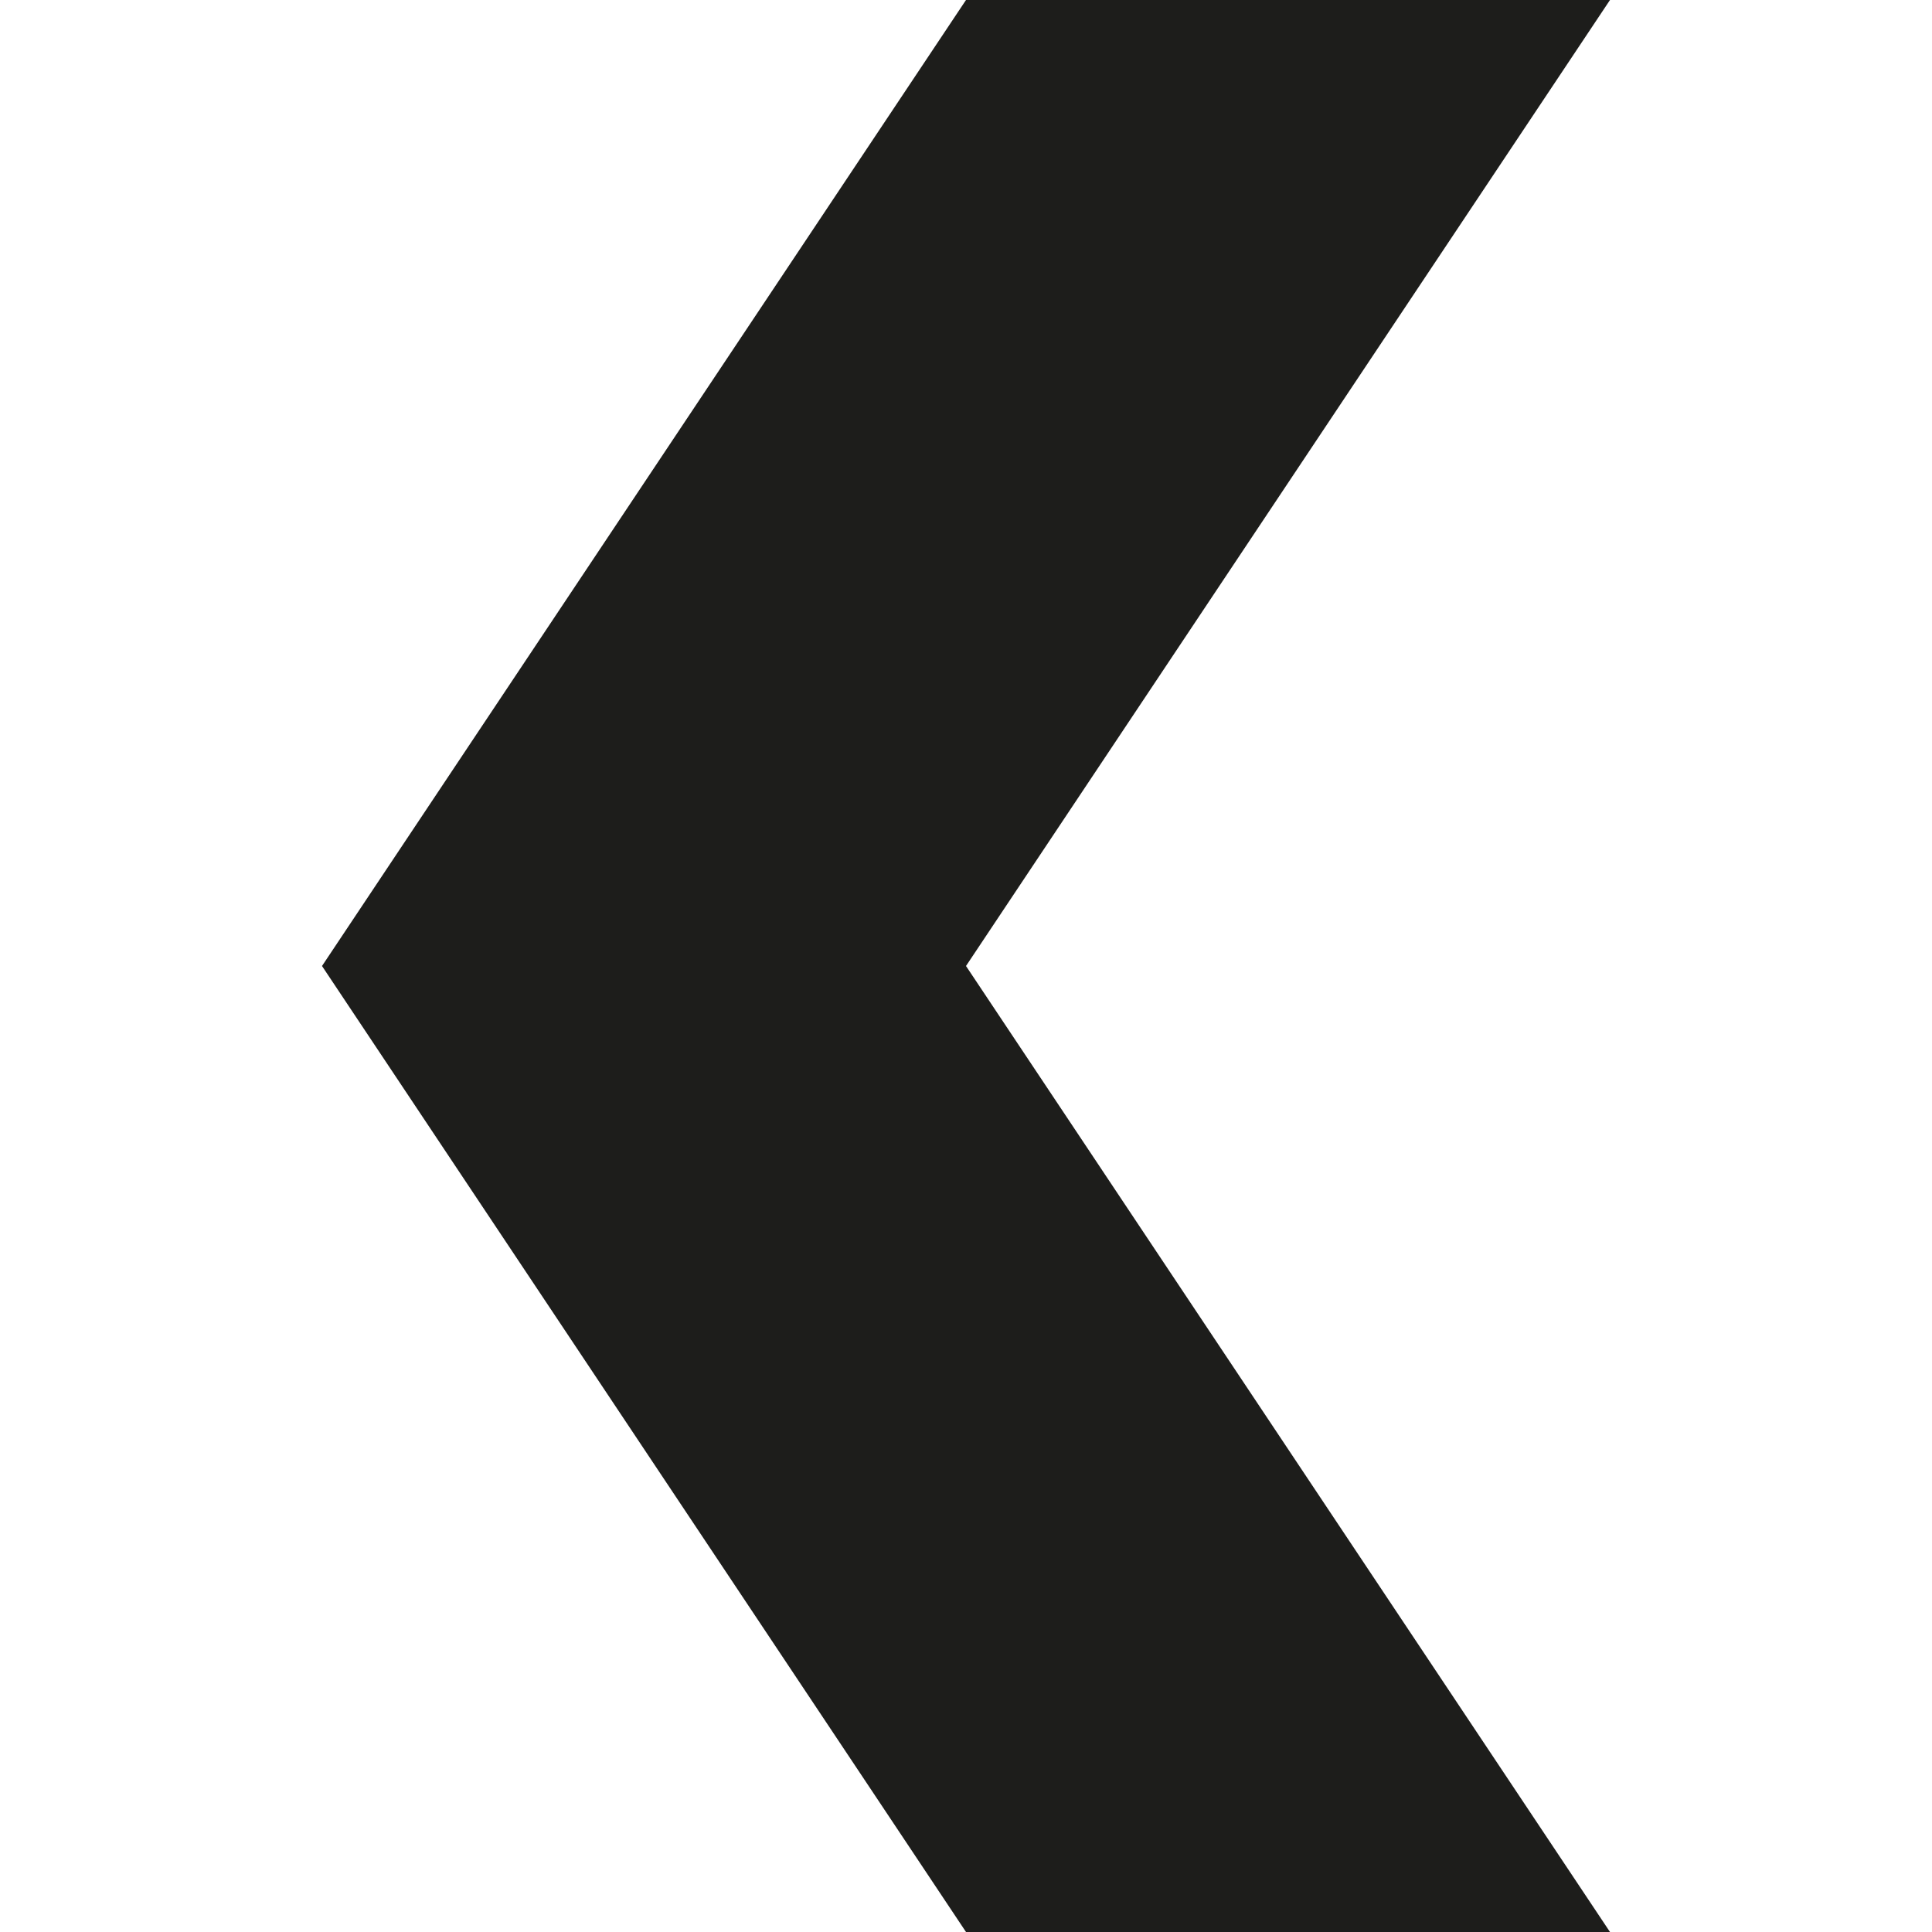
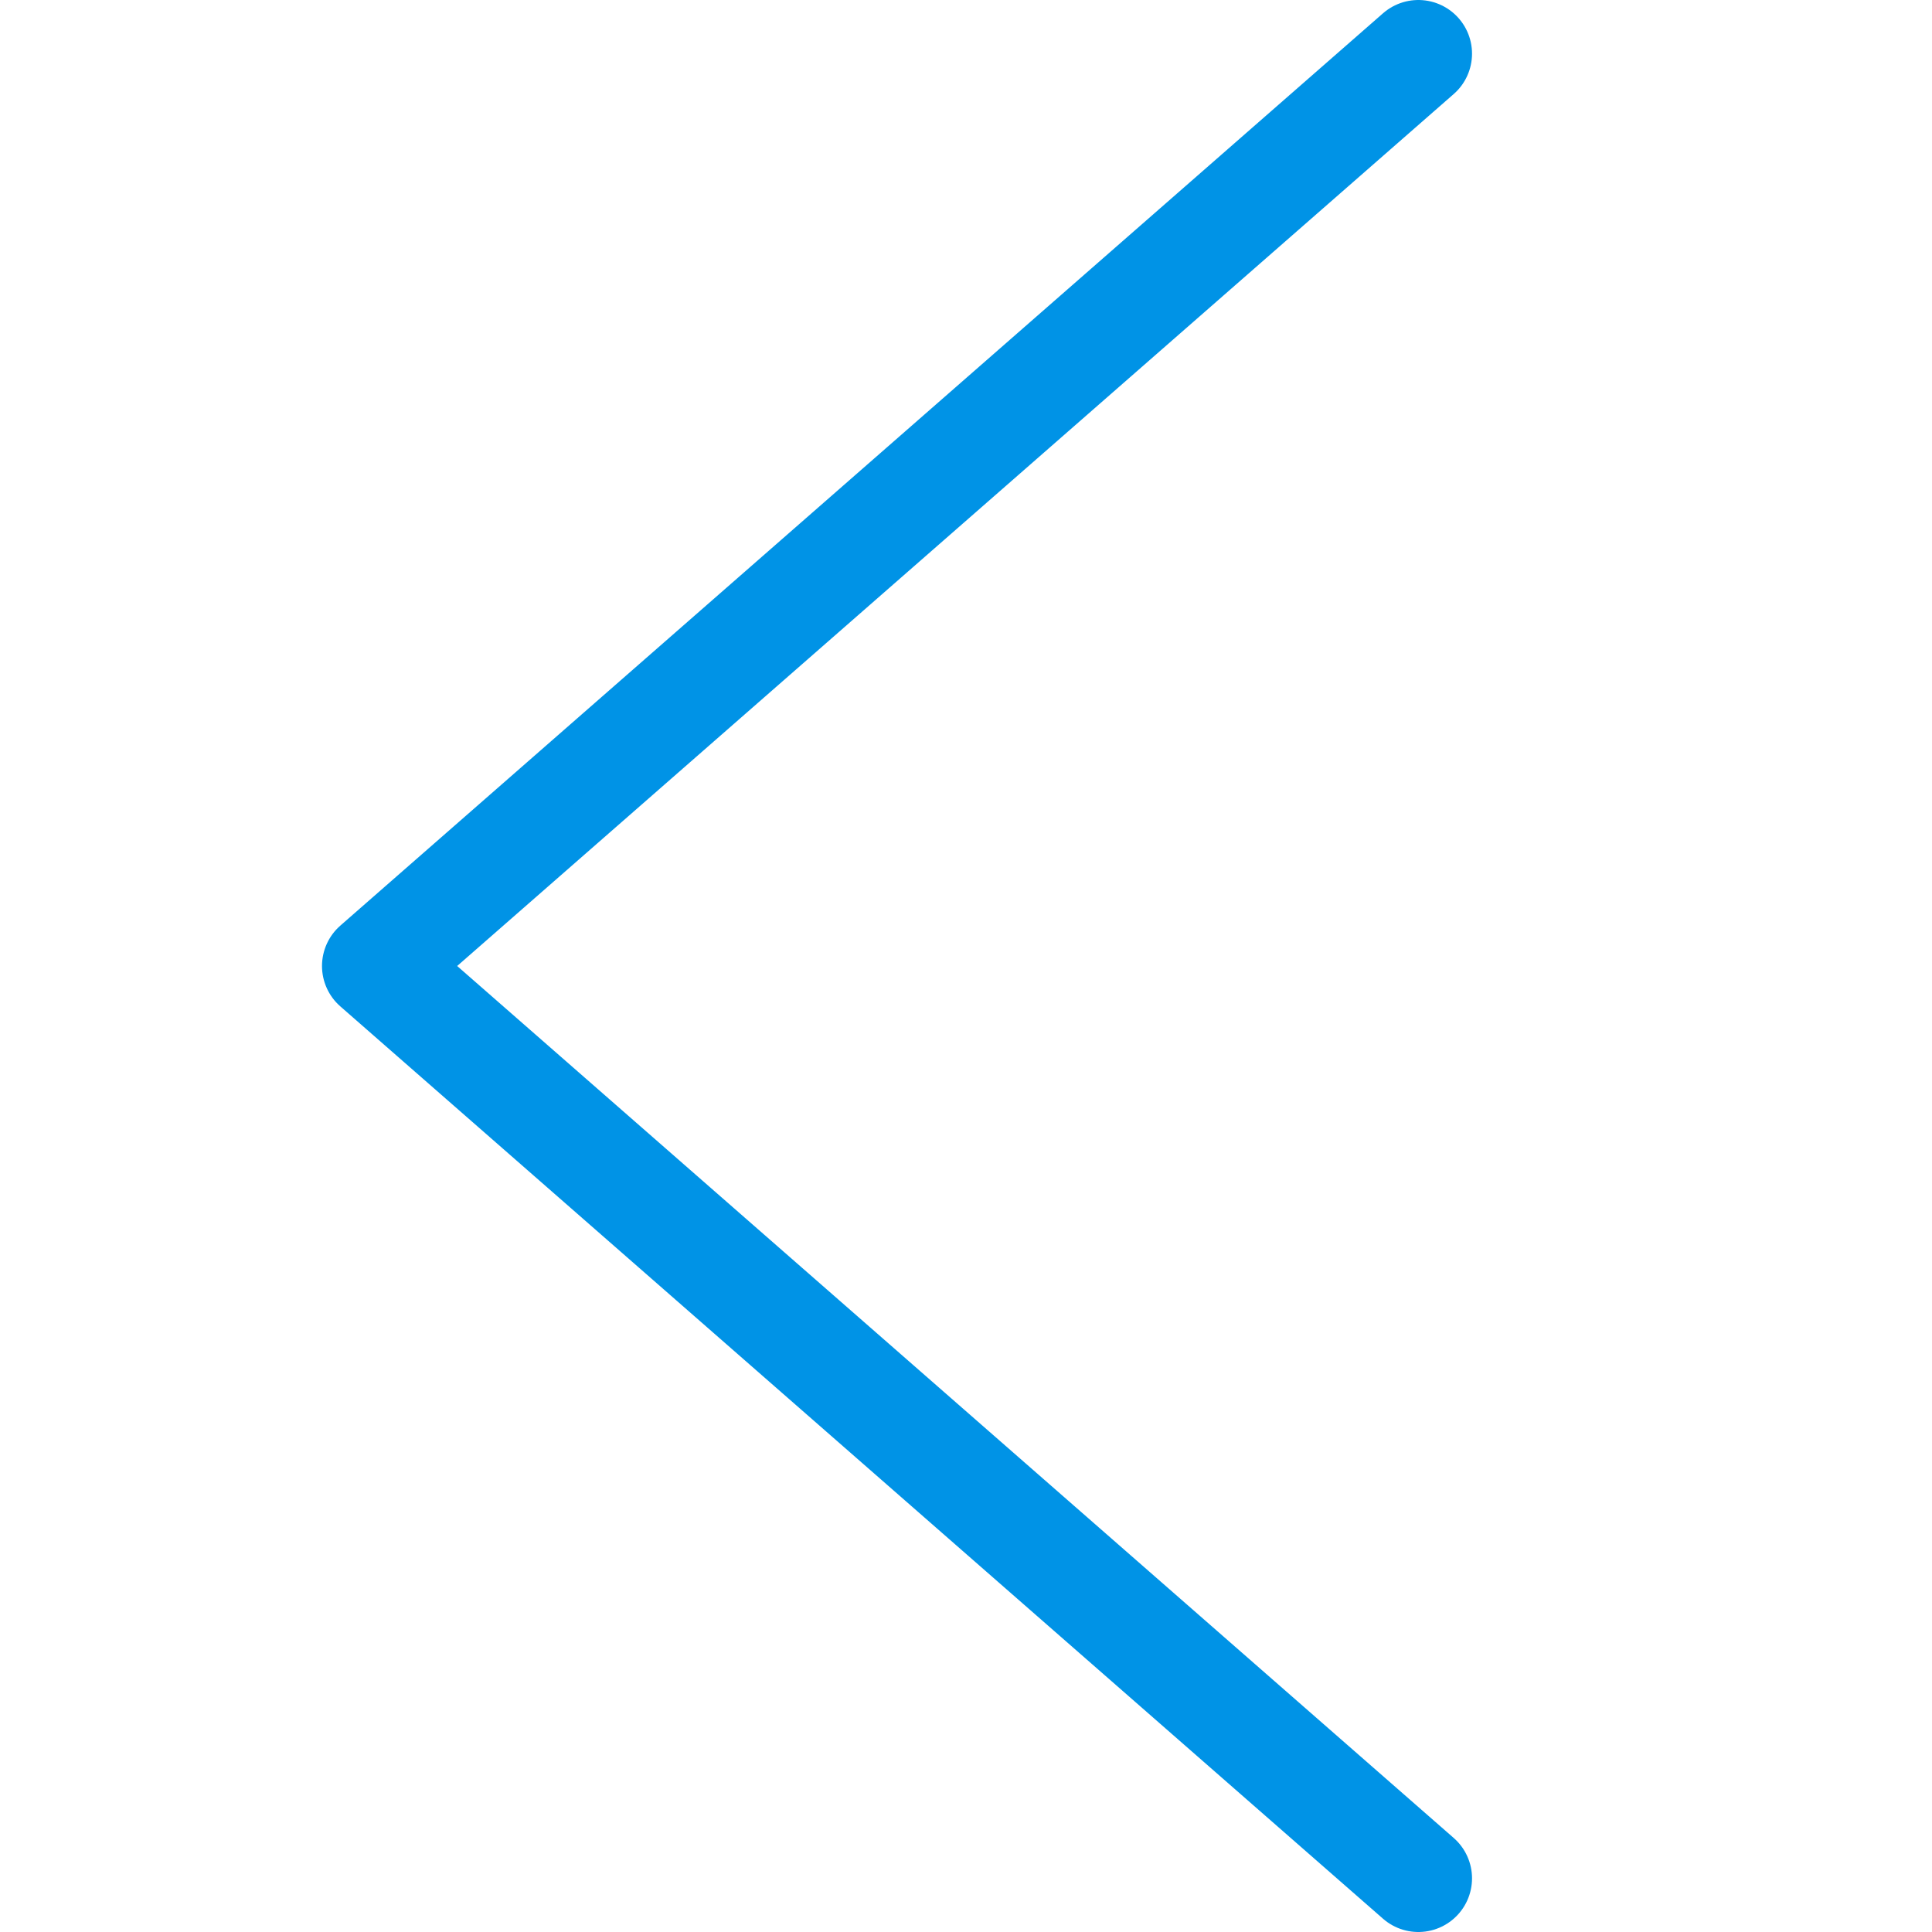
- <svg xmlns="http://www.w3.org/2000/svg" version="1.1" id="Warstwa_1" x="0px" y="0px" width="100px" height="100px" viewBox="0 0 100 100" style="enable-background:new 0 0 100 100;" xml:space="preserve">
-   <polygon style="fill:#1D1D1B;" points="50,100 83.333,100 50,50 83.333,0 50,0 16.667,50 " />
+ <svg xmlns="http://www.w3.org/2000/svg" width="36px" height="36px" viewBox="0 0 36 36" version="1.1">
+   <description>Created with Sketch.</description>
+   <defs />
+   <g id="24" stroke="none" stroke-width="1" fill="none" fill-rule="evenodd">
+     <g id="Icons" transform="translate(0, -160)" stroke="#0093E6" stroke-width="2" stroke-linecap="round" stroke-linejoin="round">
+       <g id="arrow_left" transform="translate(0, 160)">
+         <path d="M26.429,1 L7,18 L26.429,35" id="Stroke-42" />
+       </g>
+     </g>
+   </g>
</svg>
